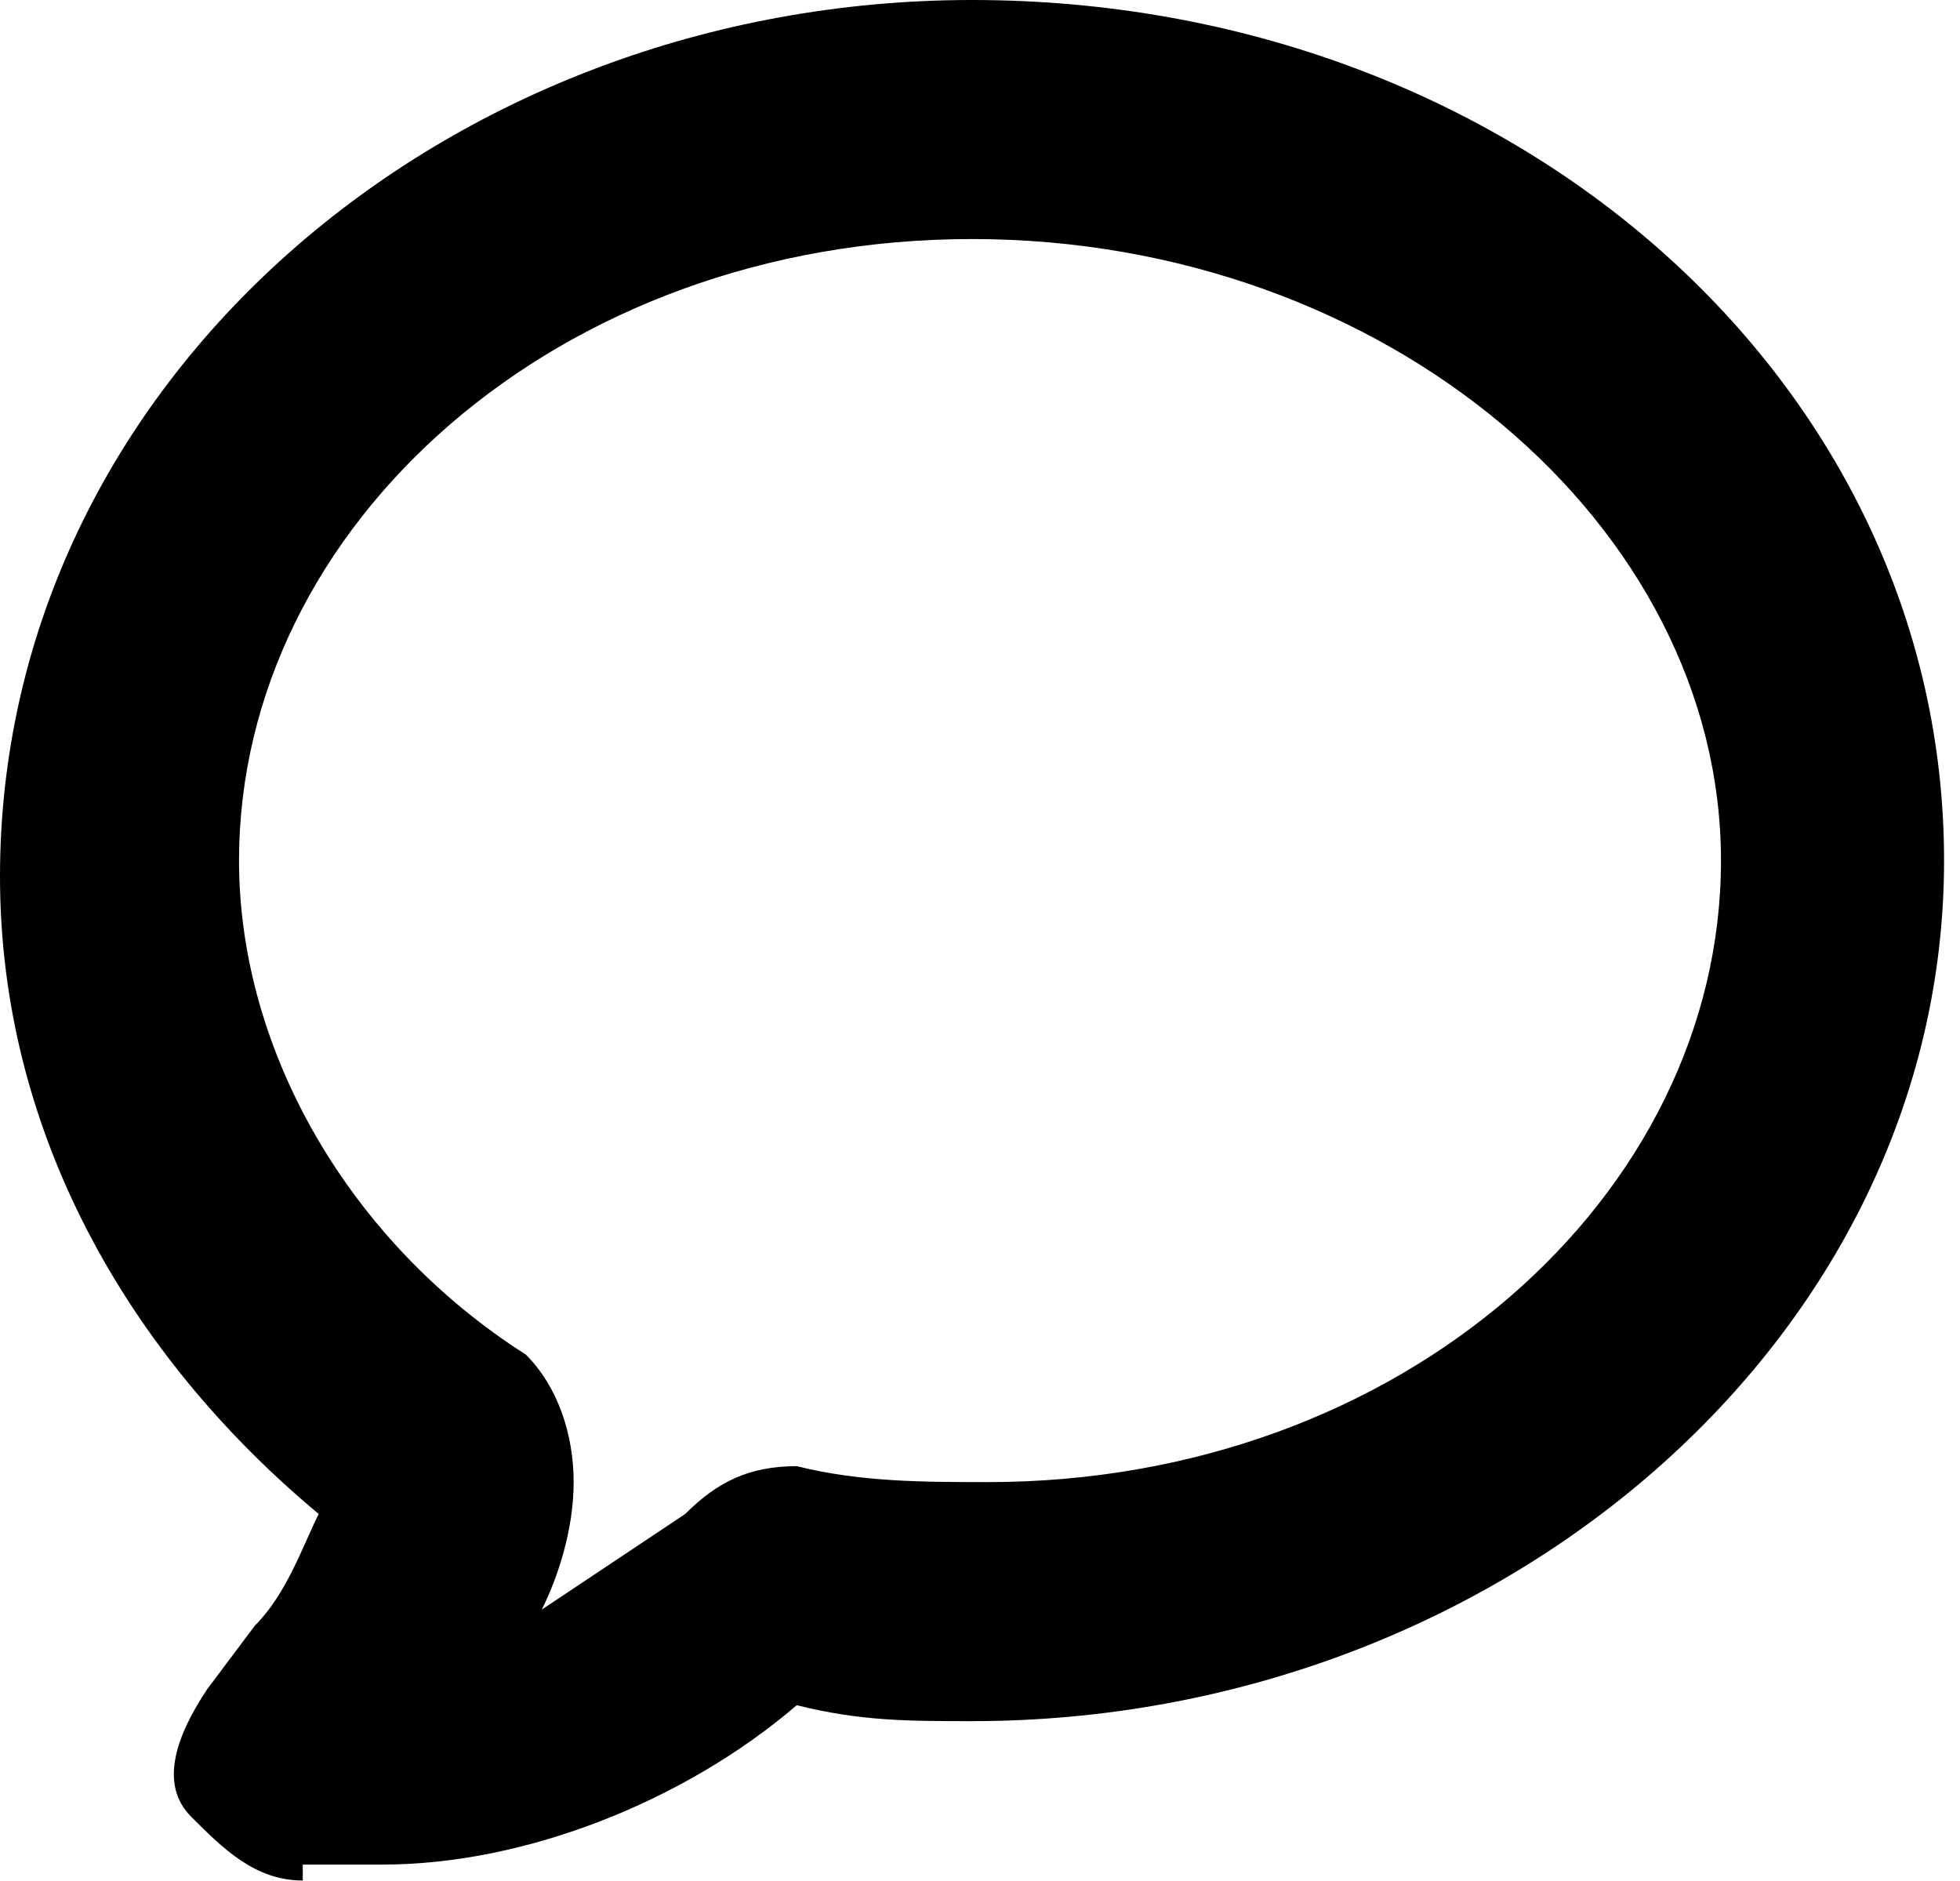
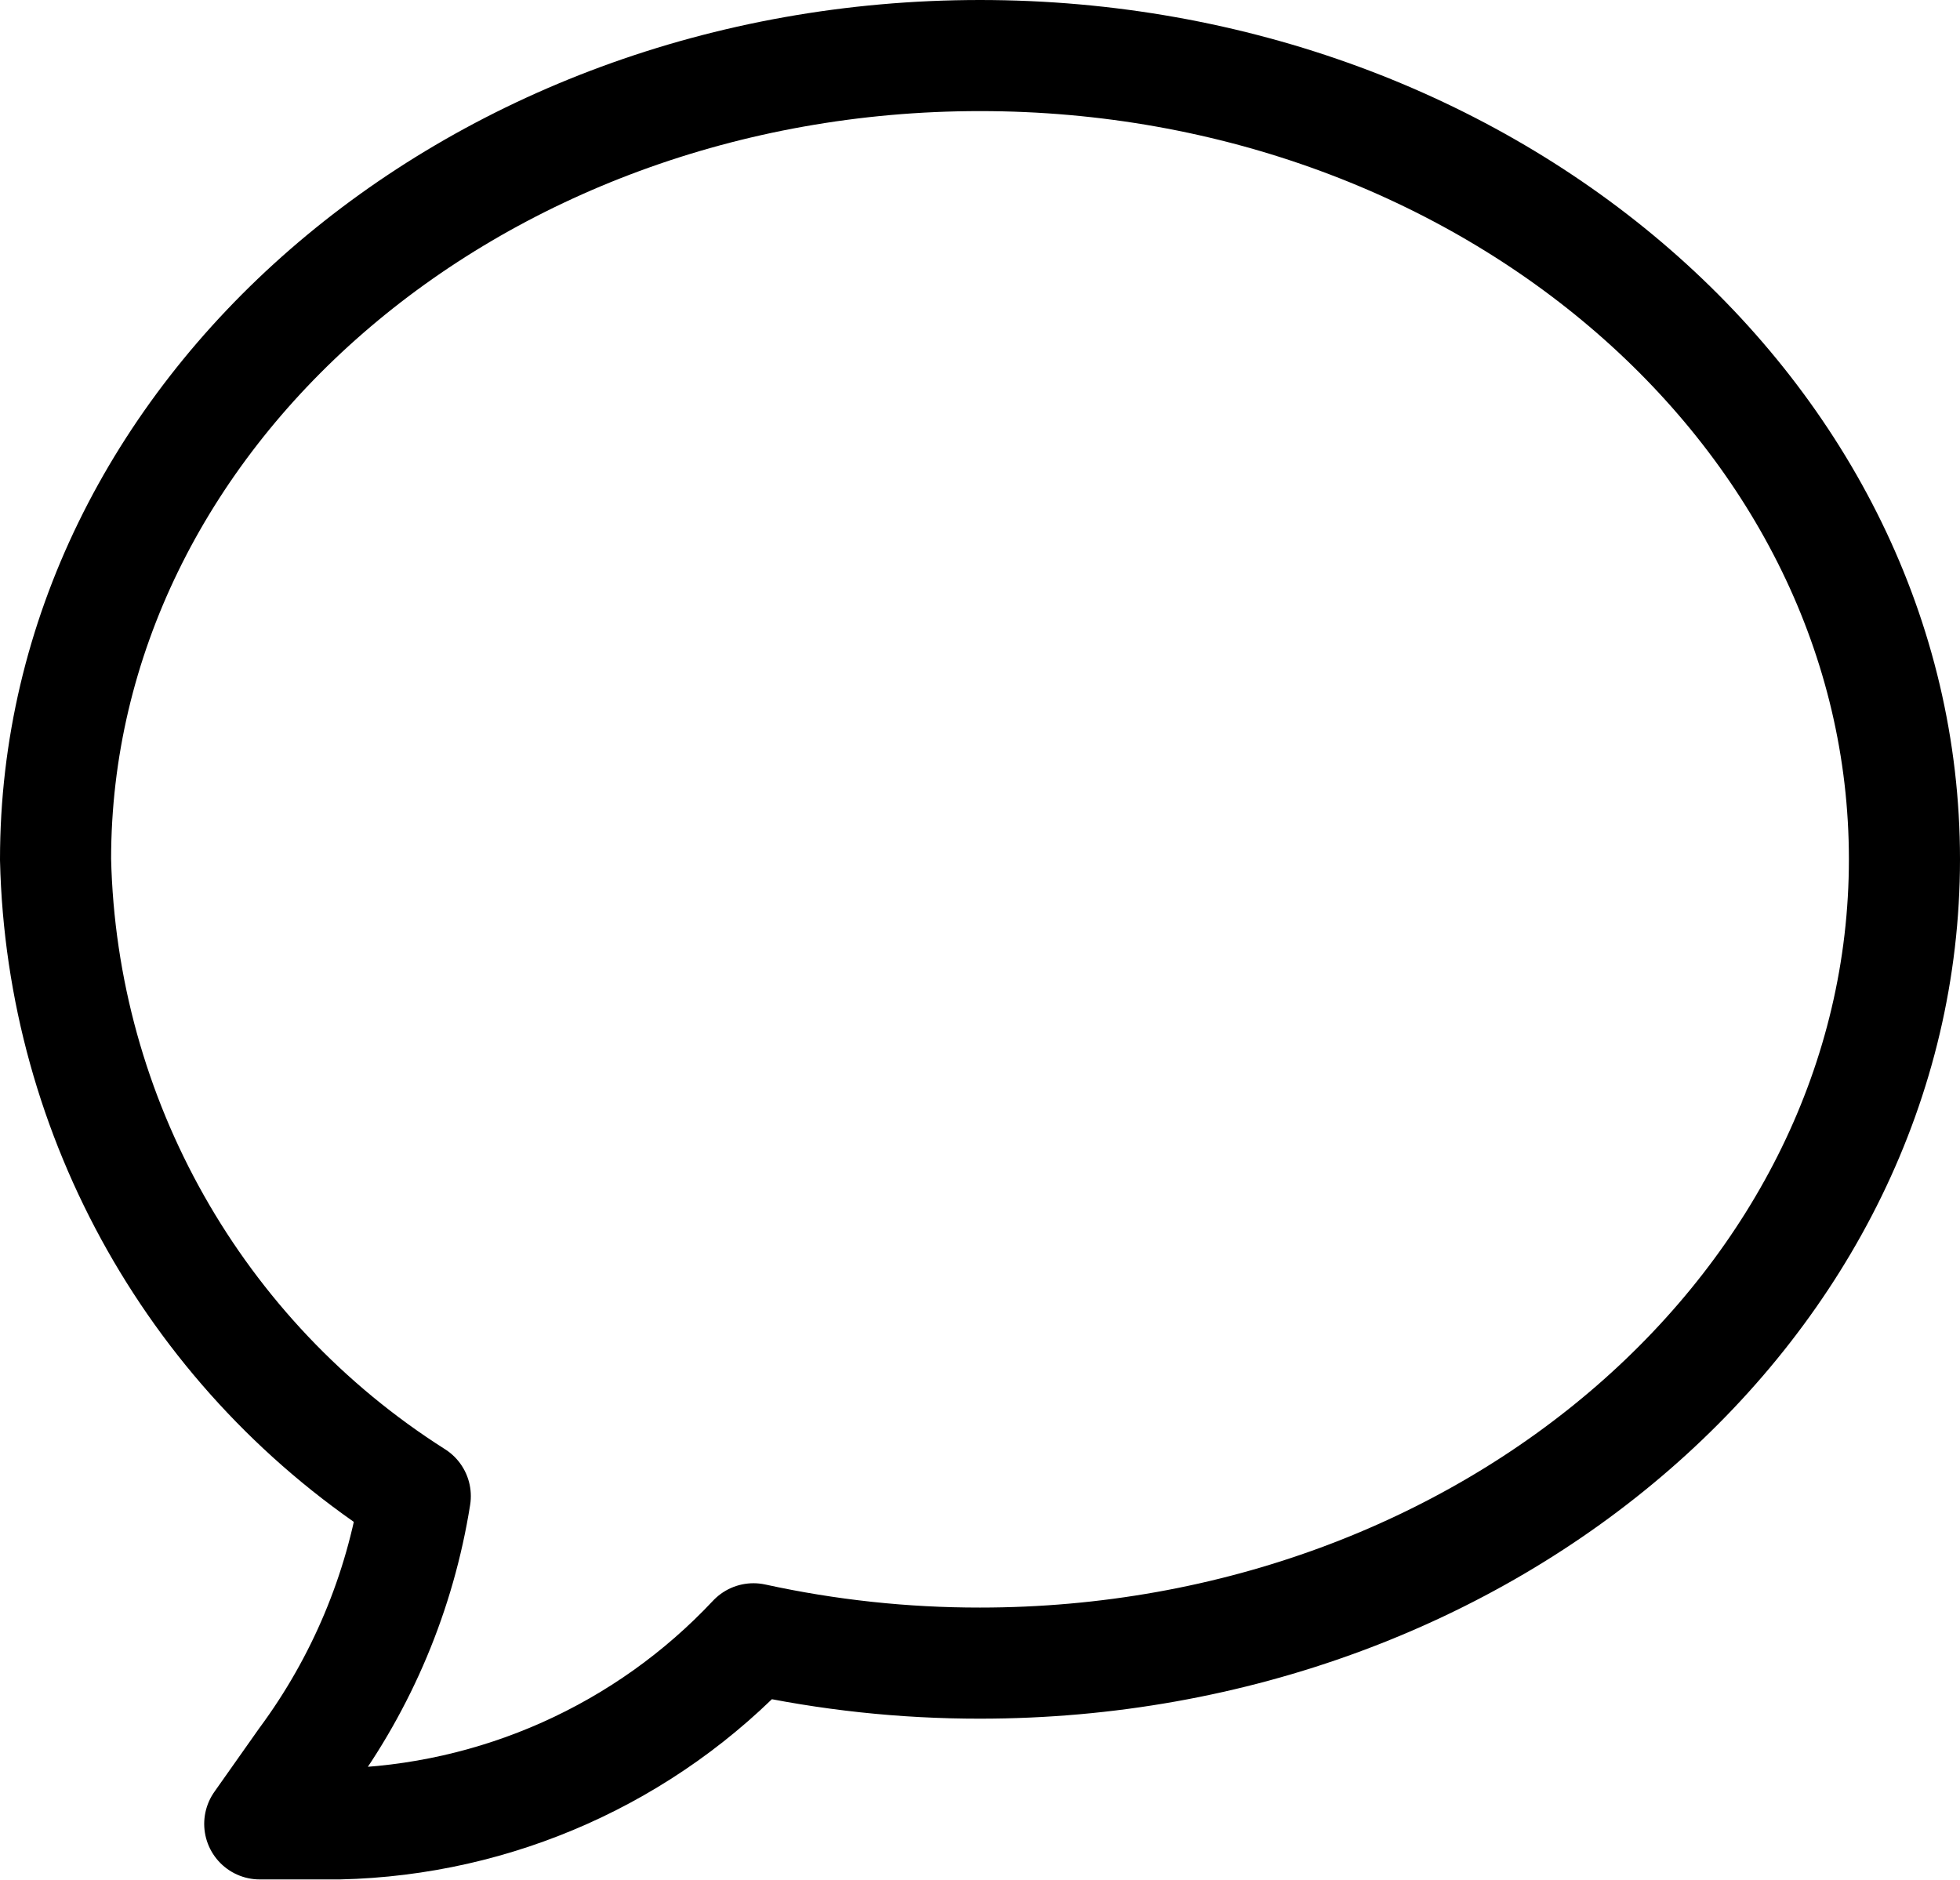
- <svg xmlns="http://www.w3.org/2000/svg" version="1.1" id="Layer_1" x="0" y="0" viewBox="0 0 12.3 11.8" xml:space="preserve">
-   <style />
-   <path d="M1.9 11.8c-.3 0-.5-.2-.7-.4s-.1-.5.1-.8l.3-.4c.2-.2.3-.5.4-.7-1.2-1-2-2.4-2-4C0 2.4 2.8 0 6.1 0c3.4 0 6.1 2.4 6.1 5.4 0 3-2.8 5.4-6.1 5.4-.4 0-.7 0-1.1-.1-.7.6-1.7 1-2.6 1h-.5zM6.1 1.5c-2.6 0-4.6 1.8-4.6 3.9 0 1.2.7 2.4 1.8 3.1.2.2.3.5.3.8 0 .3-.1.6-.2.8l.9-.6c.2-.2.4-.3.7-.3.4.1.8.1 1.2.1 2.6 0 4.6-1.8 4.6-3.9 0-2.1-2.1-3.9-4.7-3.9z" id="icons8-speech-bubble" />
+ <svg xmlns="http://www.w3.org/2000/svg" width="17.642" height="16.918" viewBox="0 0 17.642 16.918">
+   <path d="M10.321,4C5.732,4,2,7.246,2,11.236a6.978,6.978,0,0,0,3.238,5.731,5.44,5.44,0,0,1-1,2.383l-.4.567.715,0a5.276,5.276,0,0,0,3.729-1.666,9.518,9.518,0,0,0,2.039.219c4.589,0,8.321-3.246,8.321-7.236S14.91,4,10.321,4Z" transform="translate(-1.5 -3.5)" fill="none" stroke="#000" stroke-linecap="round" stroke-linejoin="round" stroke-width="1" />
</svg>
